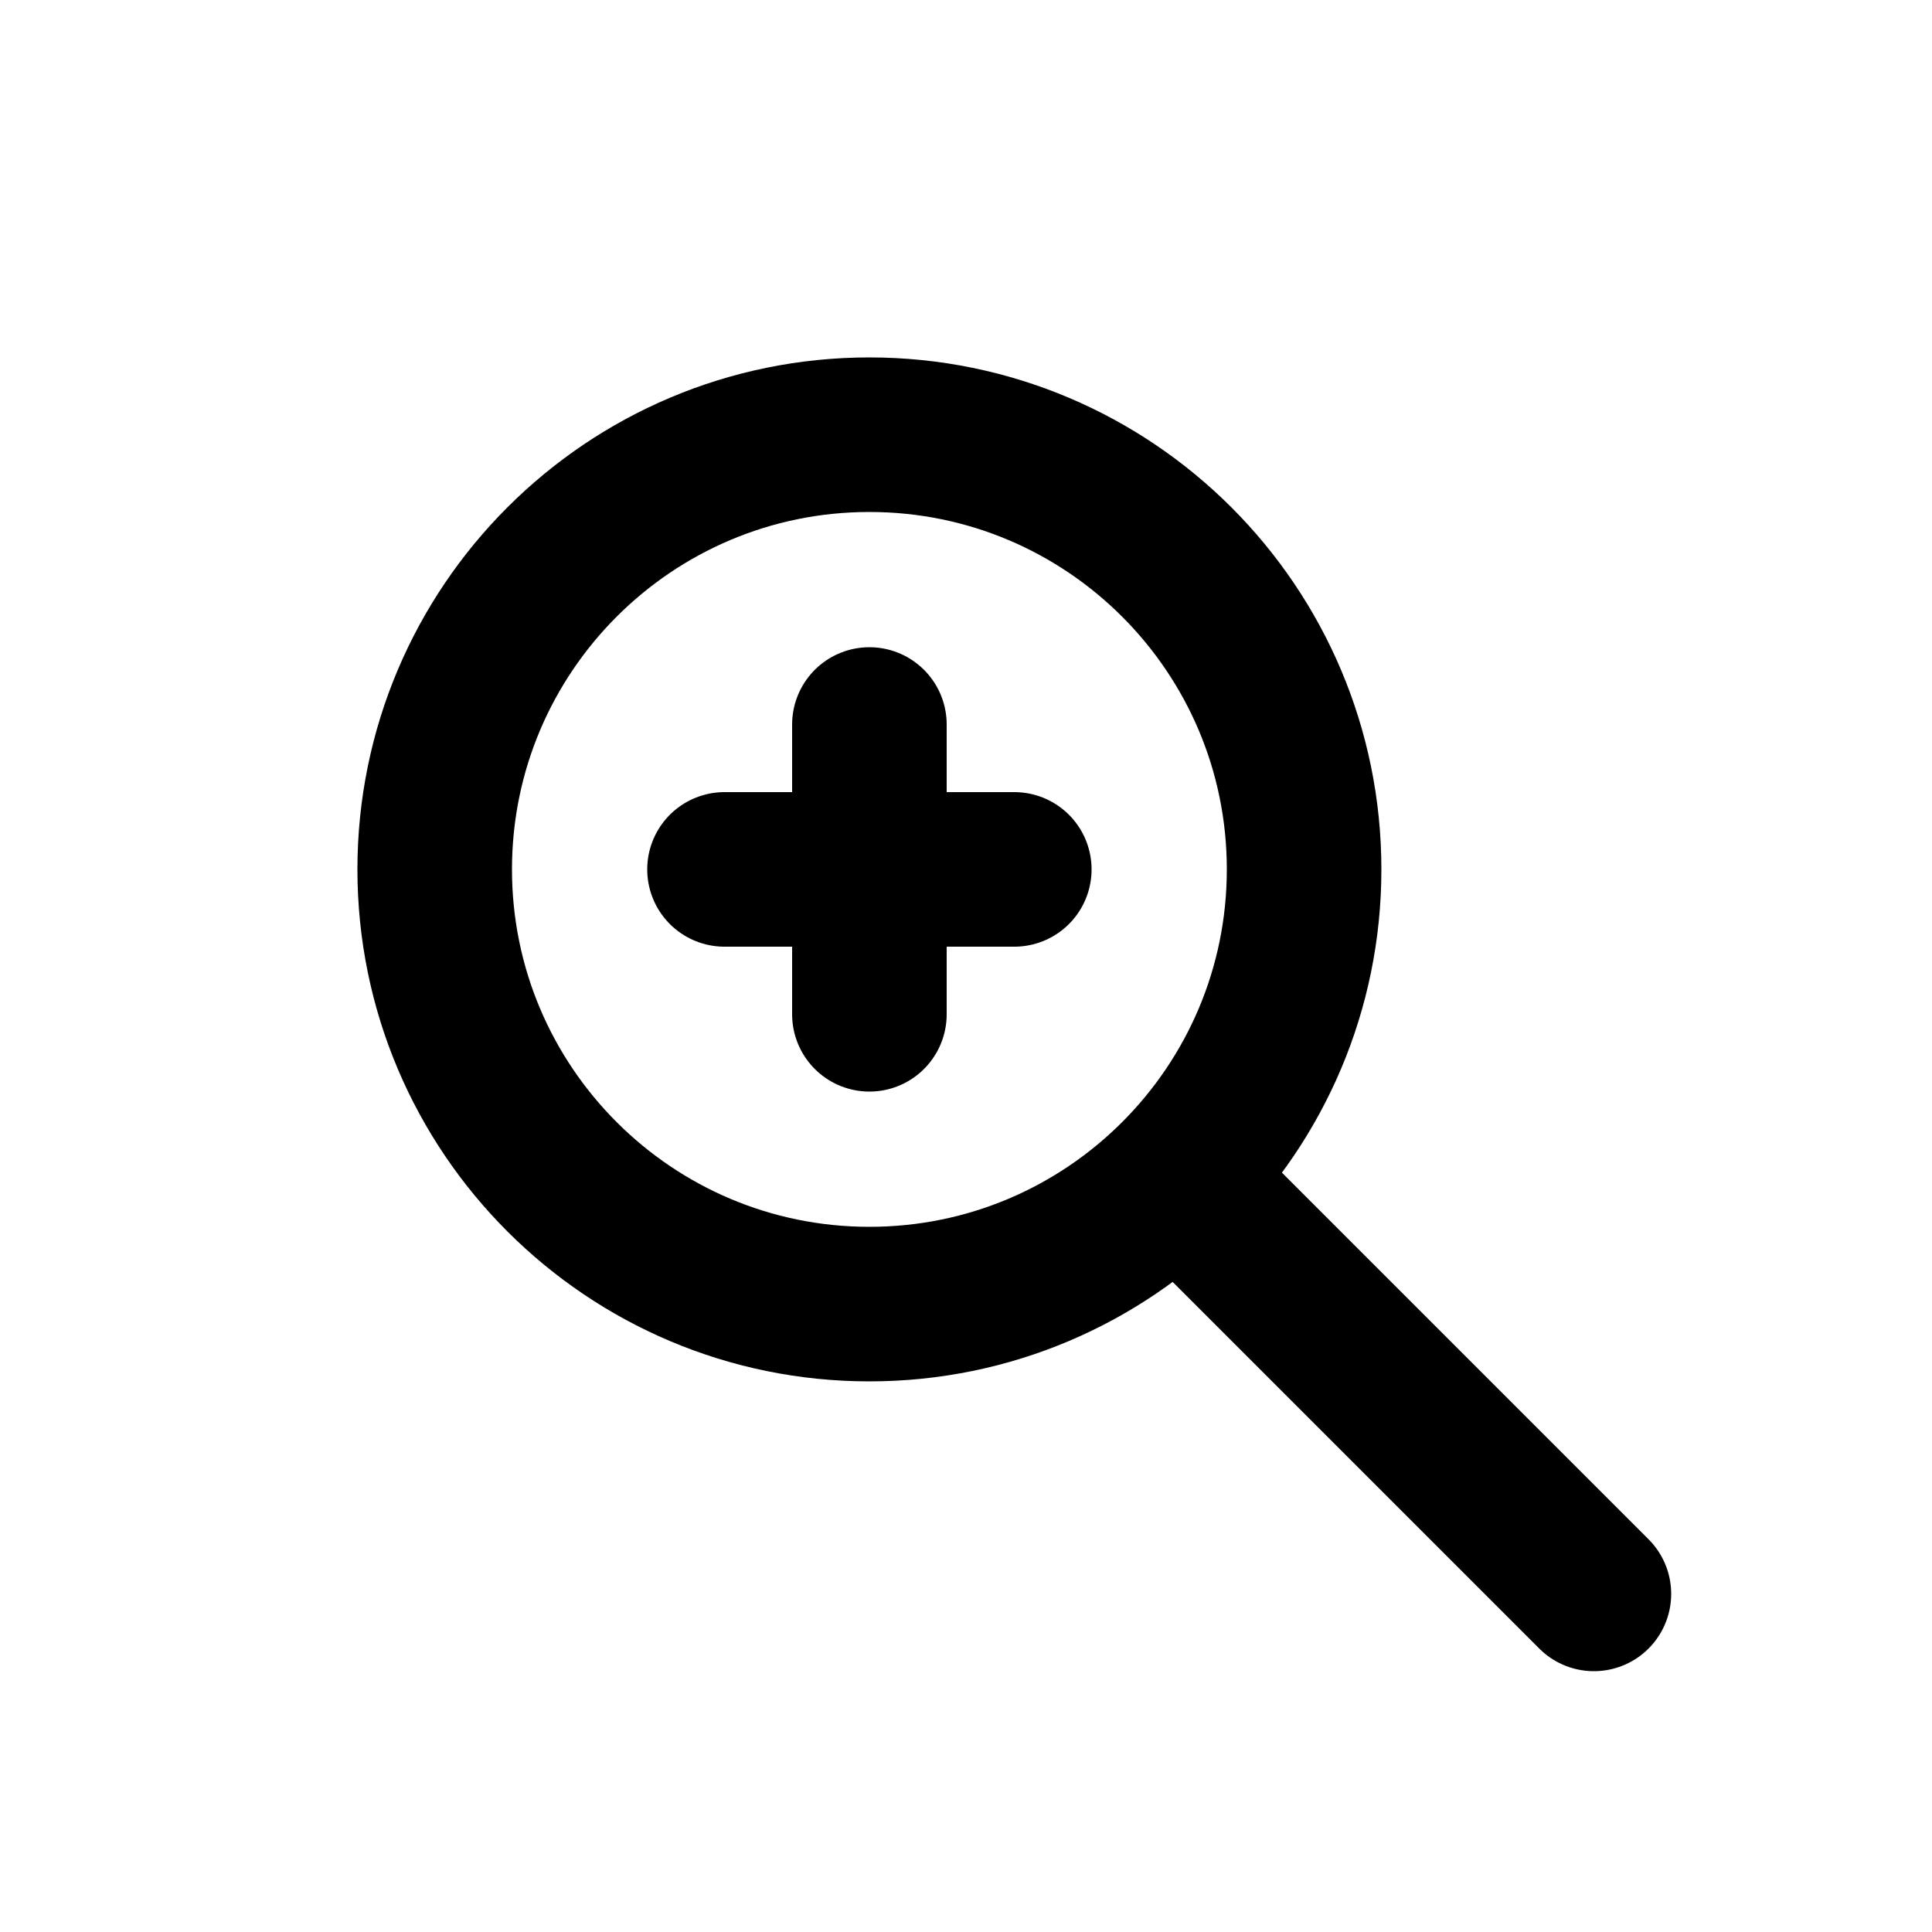
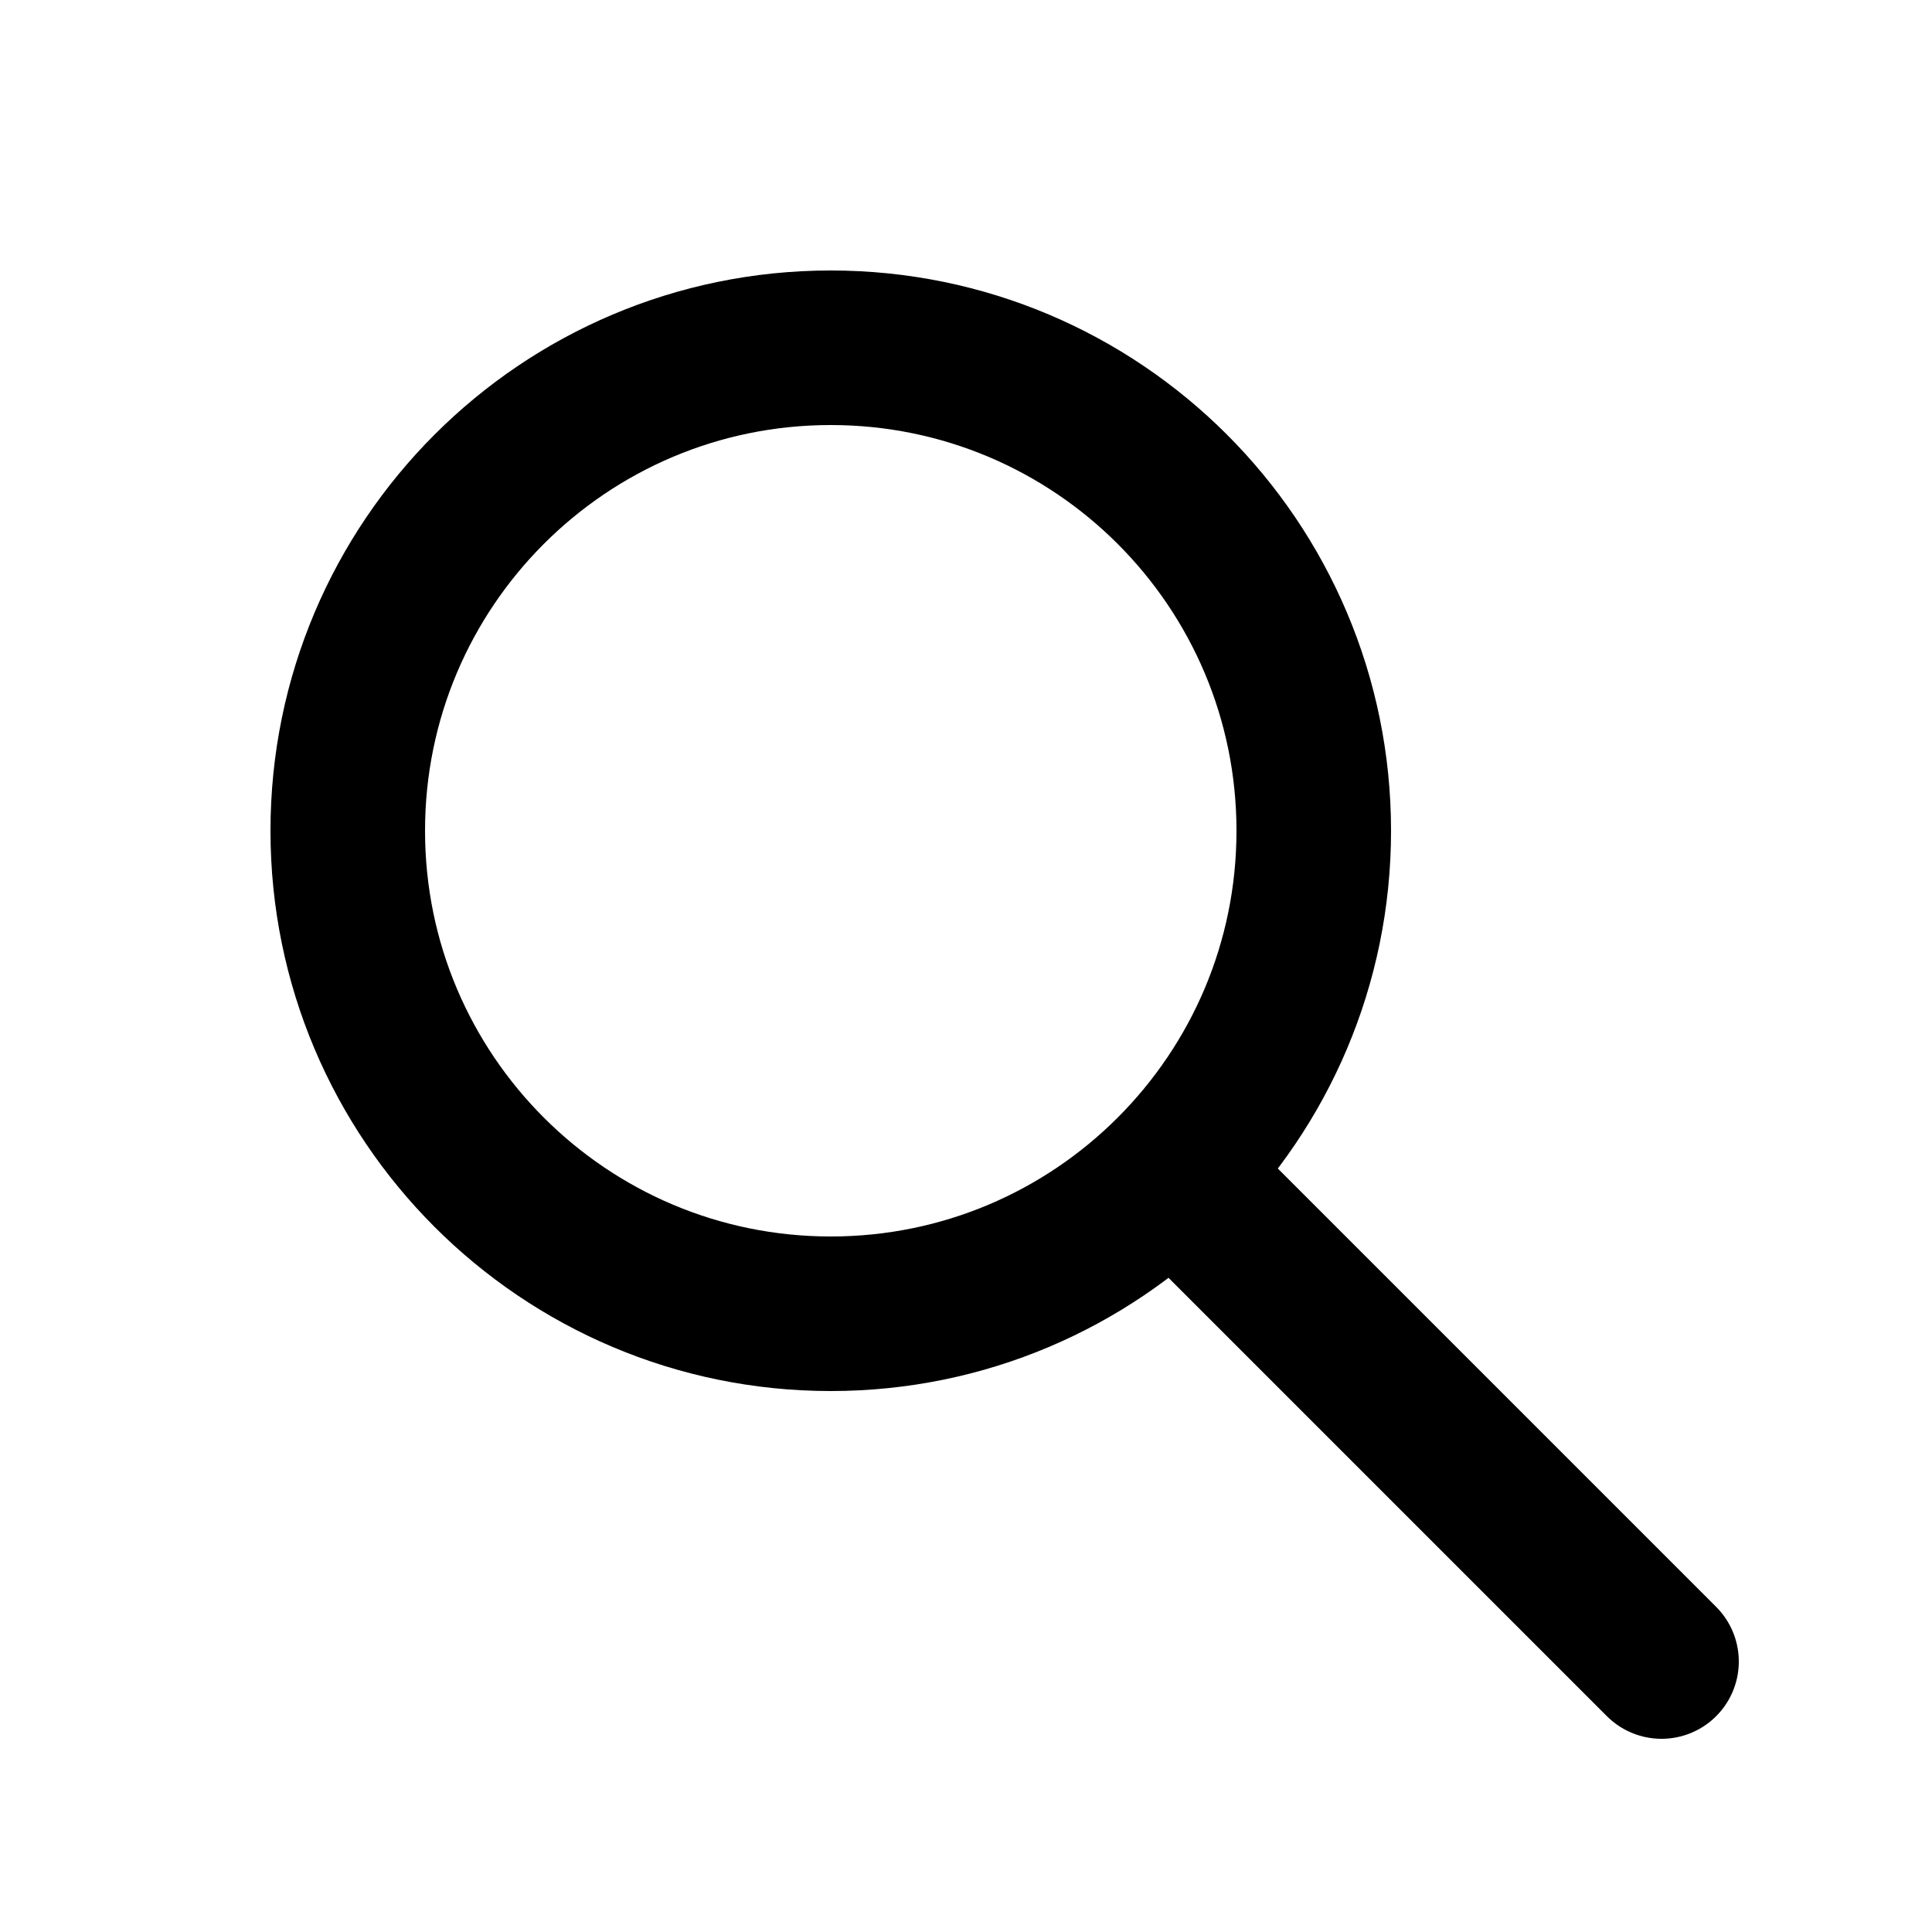
<svg xmlns="http://www.w3.org/2000/svg" viewBox="0 0 20 20" fill="none" stroke="currentColor" stroke-width="1.6" stroke-linecap="round" stroke-linejoin="round">
-   <circle cx="9" cy="9" r="4.5" />
-   <path d="M12.5 12.5L16.5 16.5" />
-   <path d="M7.5 9h3M9 7.5v3" />
+   <circle cx="8.6" cy="8.6" r="5" />
+   <path d="M12.4 12.4L17.2 17.2" />
</svg>
